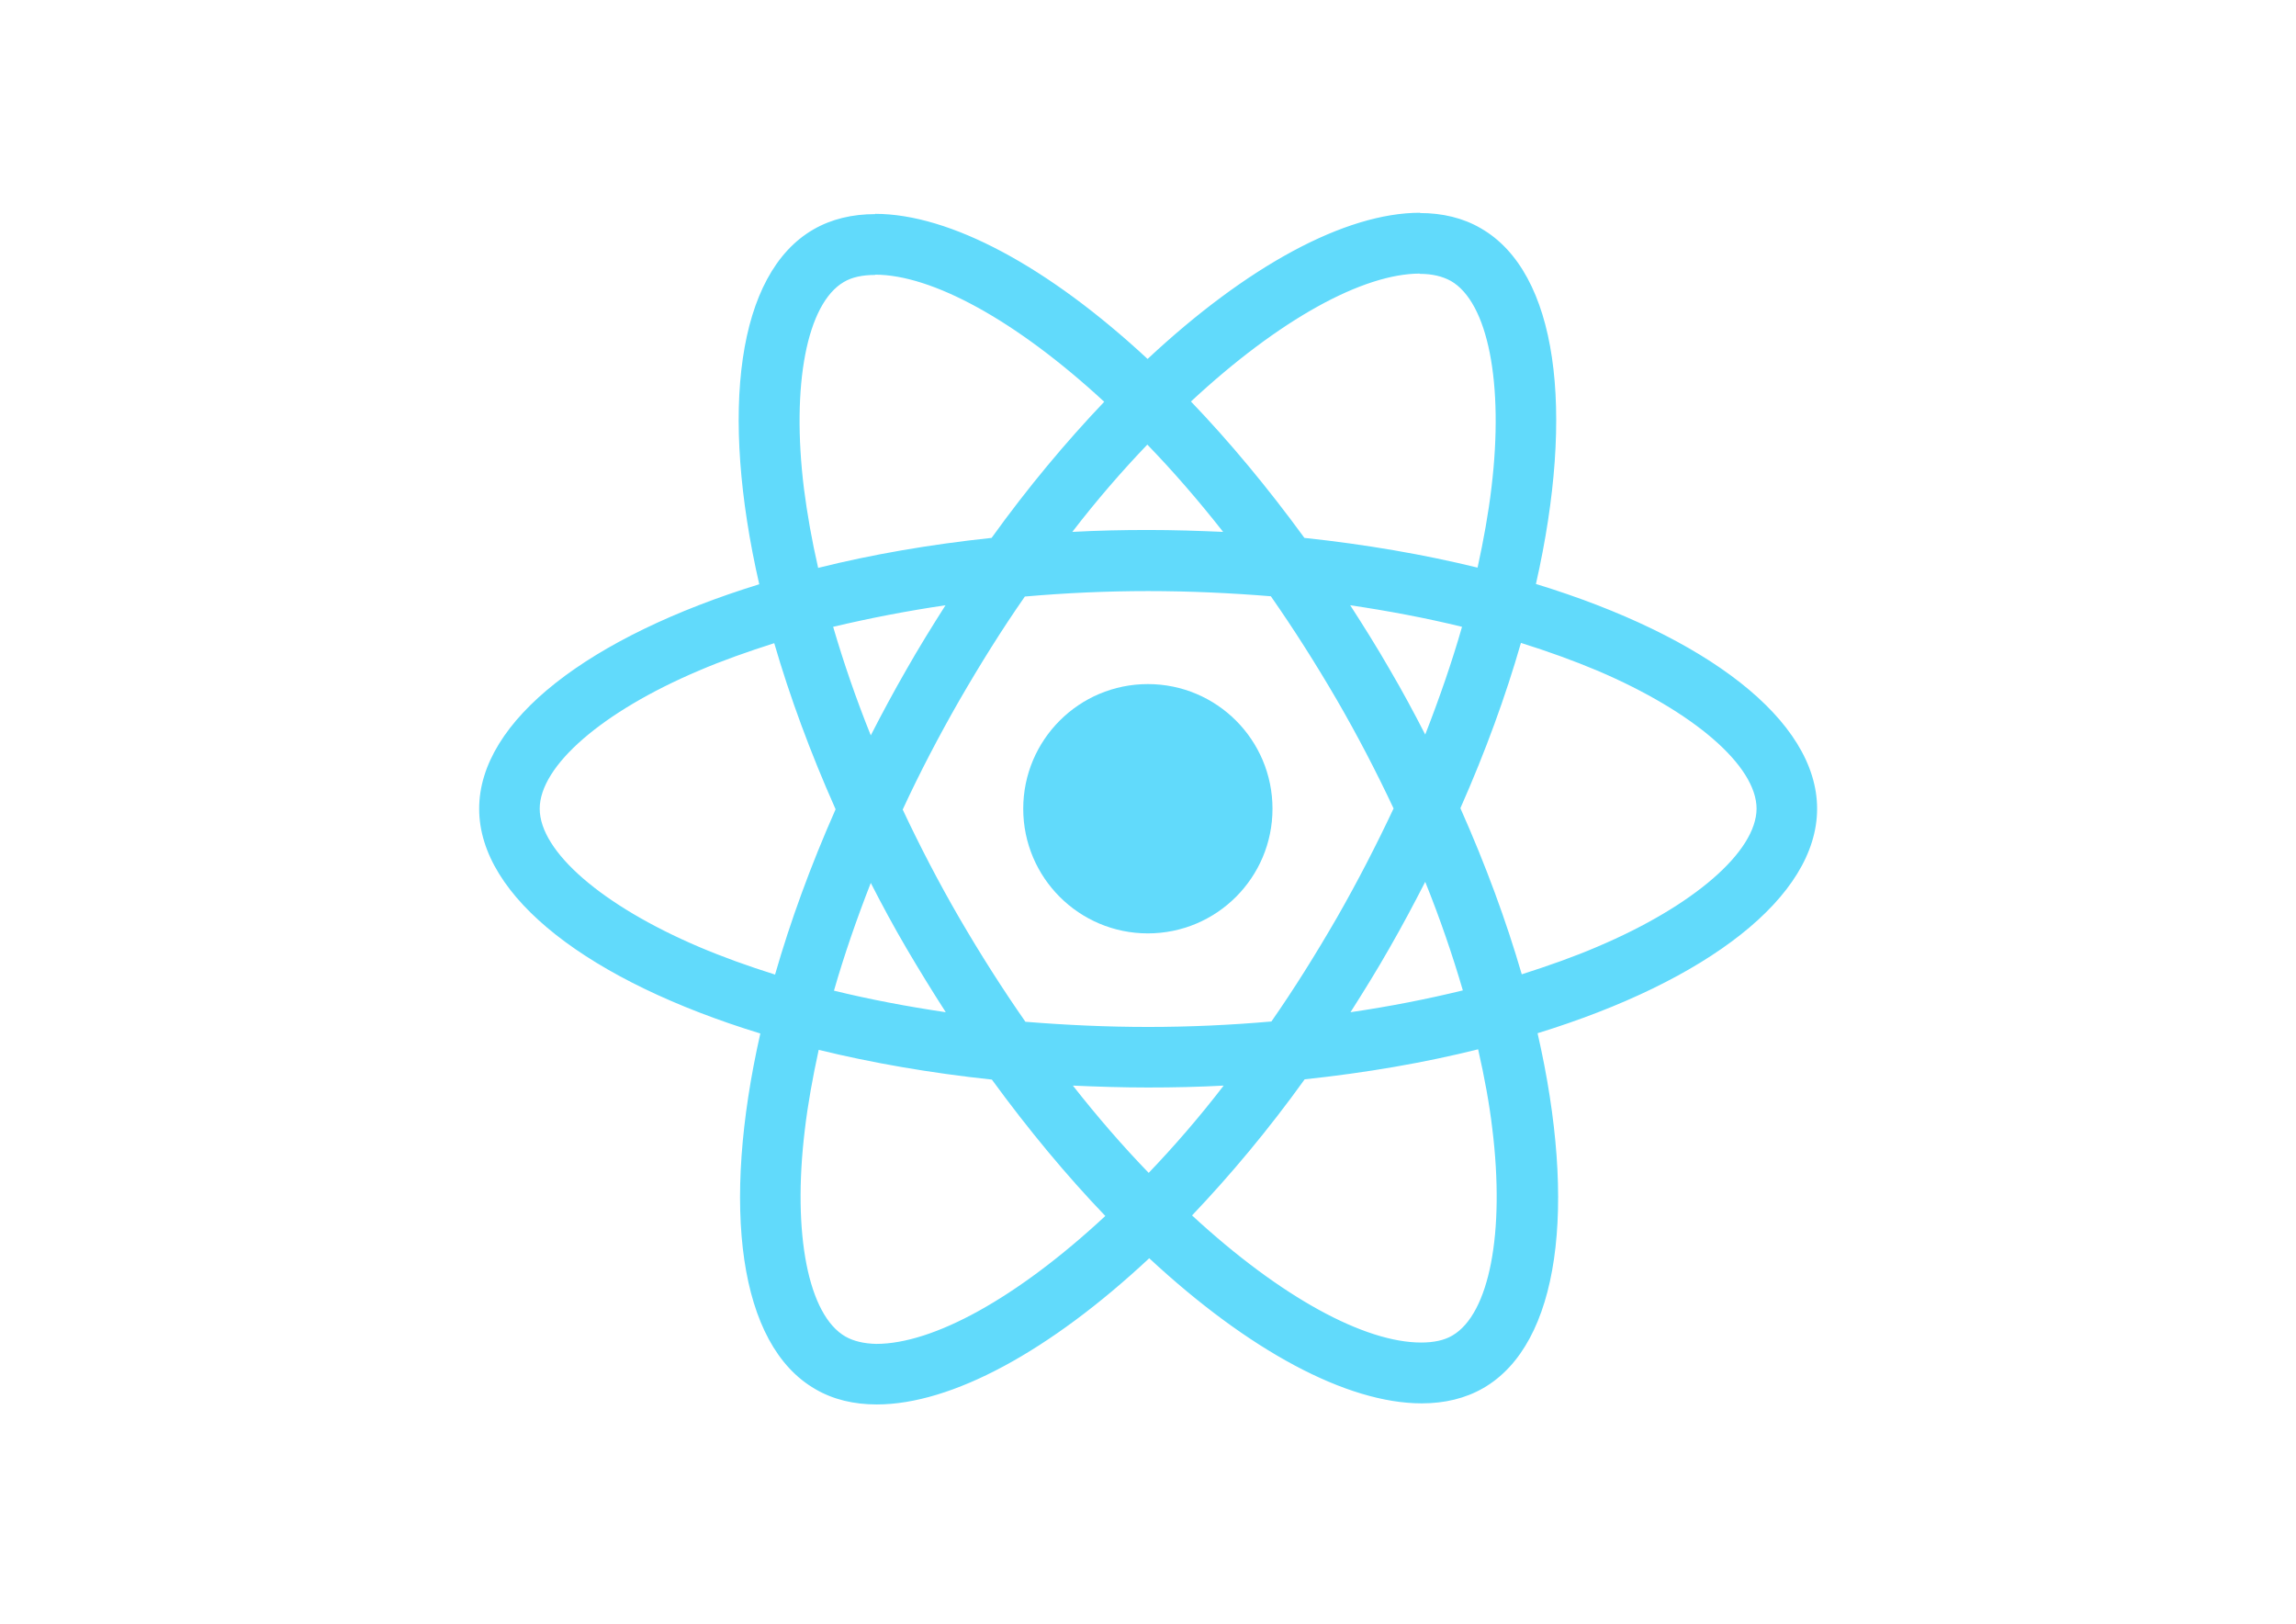
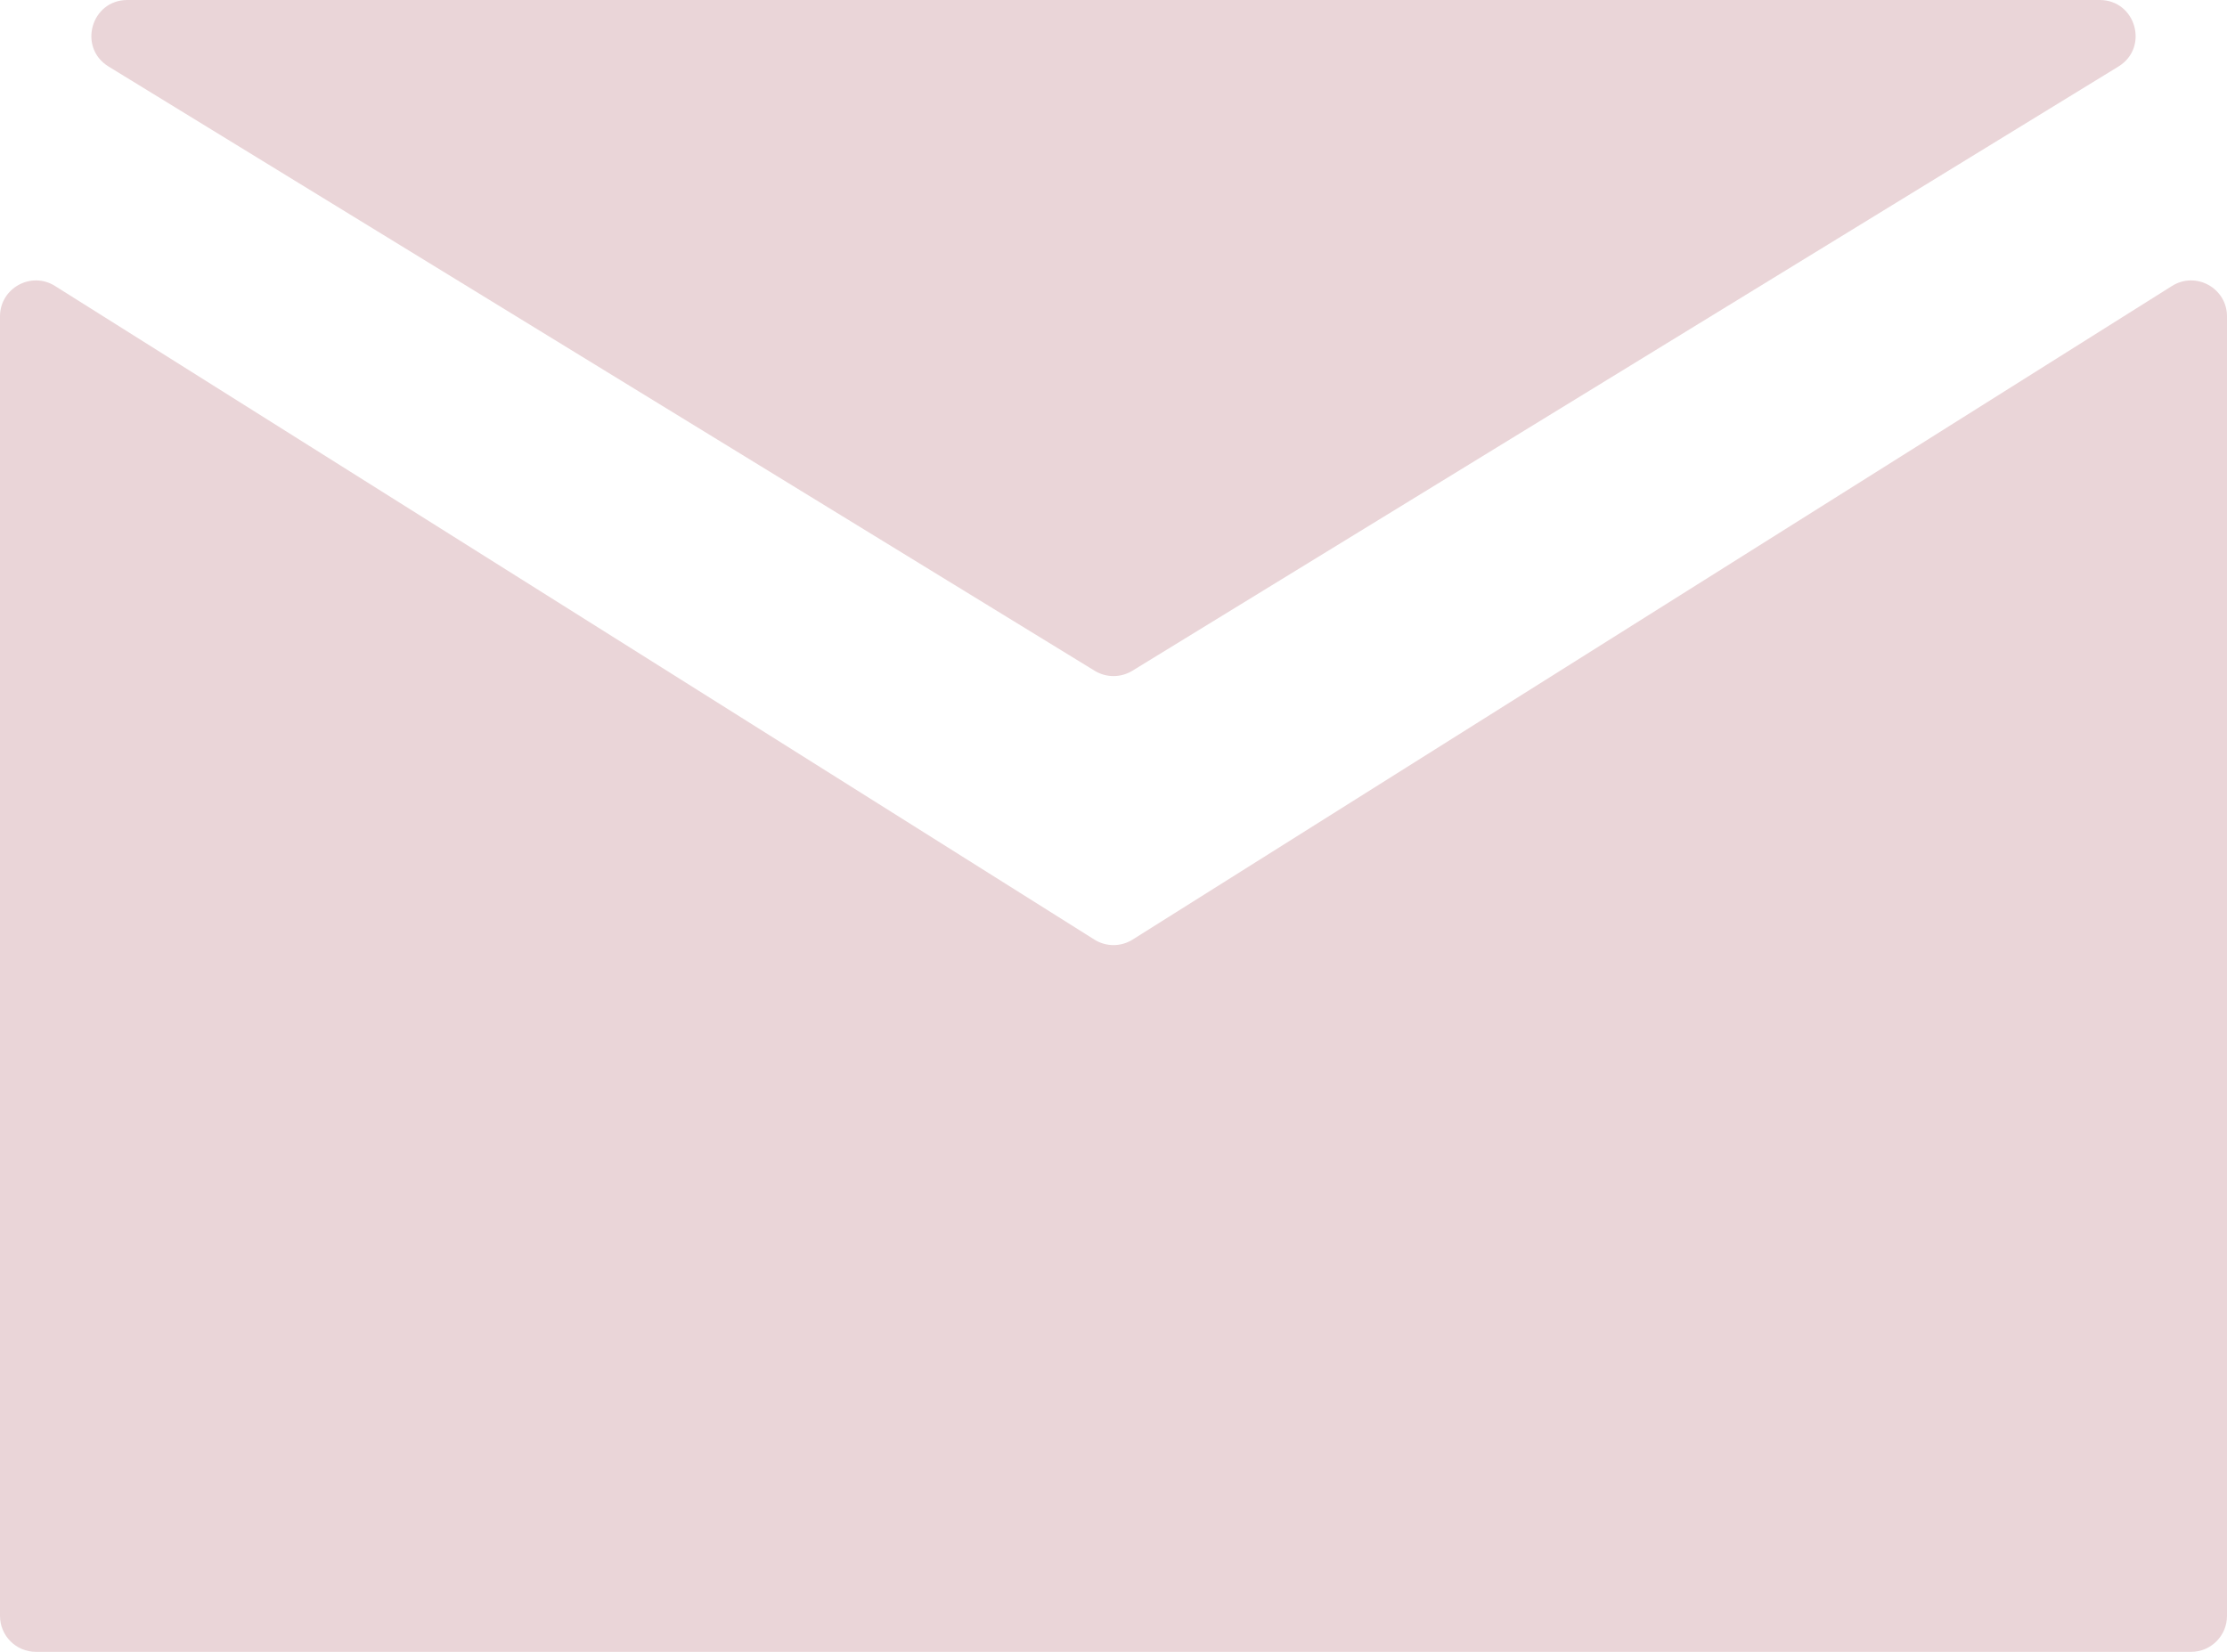
- <svg xmlns="http://www.w3.org/2000/svg" viewBox="0 0 841.9 595.3">
-   <g fill="#61DAFB">
-     <path d="M666.3 296.5c0-32.5-40.7-63.3-103.1-82.4 14.4-63.6 8-114.2-20.2-130.4-6.5-3.8-14.1-5.6-22.4-5.6v22.3c4.6 0 8.3.9 11.4 2.6 13.6 7.8 19.5 37.5 14.9 75.7-1.1 9.4-2.9 19.3-5.1 29.4-19.6-4.8-41-8.5-63.5-10.9-13.5-18.5-27.5-35.3-41.6-50 32.6-30.3 63.2-46.9 84-46.9V78c-27.5 0-63.5 19.6-99.9 53.6-36.4-33.8-72.4-53.2-99.9-53.2v22.3c20.7 0 51.4 16.5 84 46.6-14 14.7-28 31.4-41.3 49.9-22.6 2.4-44 6.1-63.6 11-2.3-10-4-19.7-5.2-29-4.7-38.2 1.1-67.9 14.6-75.8 3-1.8 6.9-2.6 11.5-2.6V78.5c-8.4 0-16 1.8-22.6 5.6-28.1 16.2-34.4 66.7-19.9 130.1-62.2 19.2-102.7 49.9-102.7 82.3 0 32.5 40.7 63.3 103.1 82.4-14.4 63.6-8 114.2 20.2 130.4 6.5 3.8 14.1 5.6 22.5 5.6 27.5 0 63.5-19.6 99.9-53.6 36.4 33.8 72.4 53.2 99.9 53.2 8.4 0 16-1.8 22.6-5.6 28.1-16.2 34.4-66.7 19.9-130.1 62-19.1 102.5-49.9 102.5-82.3zm-130.2-66.7c-3.7 12.9-8.3 26.2-13.5 39.5-4.1-8-8.4-16-13.1-24-4.6-8-9.5-15.8-14.4-23.4 14.2 2.1 27.9 4.7 41 7.9zm-45.8 106.5c-7.8 13.5-15.8 26.3-24.1 38.2-14.9 1.3-30 2-45.2 2-15.1 0-30.2-.7-45-1.9-8.3-11.9-16.4-24.6-24.2-38-7.6-13.1-14.5-26.4-20.8-39.8 6.2-13.4 13.2-26.8 20.7-39.9 7.8-13.5 15.8-26.3 24.1-38.2 14.9-1.3 30-2 45.2-2 15.1 0 30.2.7 45 1.9 8.3 11.9 16.4 24.6 24.2 38 7.6 13.1 14.5 26.4 20.8 39.8-6.3 13.4-13.2 26.8-20.7 39.9zm32.3-13c5.4 13.4 10 26.8 13.8 39.8-13.1 3.2-26.9 5.9-41.2 8 4.9-7.7 9.8-15.6 14.4-23.7 4.6-8 8.9-16.1 13-24.1zM421.2 430c-9.3-9.6-18.6-20.3-27.8-32 9 .4 18.2.7 27.5.7 9.4 0 18.7-.2 27.8-.7-9 11.7-18.3 22.4-27.5 32zm-74.4-58.9c-14.2-2.1-27.9-4.7-41-7.9 3.7-12.9 8.3-26.2 13.5-39.5 4.1 8 8.4 16 13.1 24 4.7 8 9.5 15.8 14.4 23.4zM420.7 163c9.3 9.6 18.6 20.3 27.8 32-9-.4-18.2-.7-27.5-.7-9.4 0-18.7.2-27.8.7 9-11.7 18.3-22.4 27.5-32zm-74 58.9c-4.9 7.7-9.8 15.6-14.4 23.7-4.6 8-8.9 16-13 24-5.4-13.4-10-26.8-13.8-39.8 13.1-3.1 26.9-5.8 41.2-7.9zm-90.5 125.2c-35.4-15.1-58.3-34.9-58.3-50.6 0-15.7 22.9-35.6 58.3-50.6 8.6-3.7 18-7 27.7-10.1 5.7 19.6 13.2 40 22.5 60.9-9.2 20.8-16.6 41.1-22.2 60.6-9.9-3.1-19.3-6.5-28-10.2zM310 490c-13.6-7.8-19.5-37.5-14.9-75.7 1.1-9.4 2.9-19.3 5.1-29.4 19.6 4.8 41 8.5 63.5 10.9 13.5 18.5 27.5 35.3 41.6 50-32.6 30.3-63.2 46.9-84 46.9-4.5-.1-8.3-1-11.3-2.7zm237.2-76.2c4.7 38.2-1.1 67.9-14.6 75.8-3 1.8-6.9 2.6-11.5 2.6-20.7 0-51.4-16.5-84-46.6 14-14.7 28-31.4 41.3-49.9 22.6-2.4 44-6.1 63.6-11 2.3 10.1 4.1 19.8 5.2 29.1zm38.5-66.7c-8.6 3.7-18 7-27.7 10.1-5.7-19.6-13.2-40-22.5-60.9 9.2-20.8 16.6-41.1 22.2-60.6 9.9 3.1 19.3 6.5 28.1 10.2 35.4 15.1 58.3 34.9 58.3 50.6-.1 15.7-23 35.6-58.4 50.6zM320.8 78.4z" />
-     <circle cx="420.9" cy="296.5" r="45.7" />
-     <path d="M520.5 78.1z" />
-   </g>
+ <svg xmlns="http://www.w3.org/2000/svg" width="62" height="46" viewBox="0 0 62 46" fill="none">
+   <path d="M58.455 0C59.464 0 59.838 1.325 58.977 1.853L31.523 18.68C31.202 18.876 30.798 18.876 30.477 18.68L3.023 1.853C2.162 1.325 2.536 0 3.545 0H58.455Z" fill="#EAD5D8" />
+   <path d="M62 45C62 45.552 61.552 46 61 46H1C0.448 46 0 45.552 0 45V8.81C0 8.024 0.867 7.545 1.532 7.964L30.468 26.165C30.793 26.37 31.207 26.37 31.532 26.165L60.468 7.964C61.133 7.545 62 8.024 62 8.81V45Z" fill="#EAD5D8" />
</svg>
